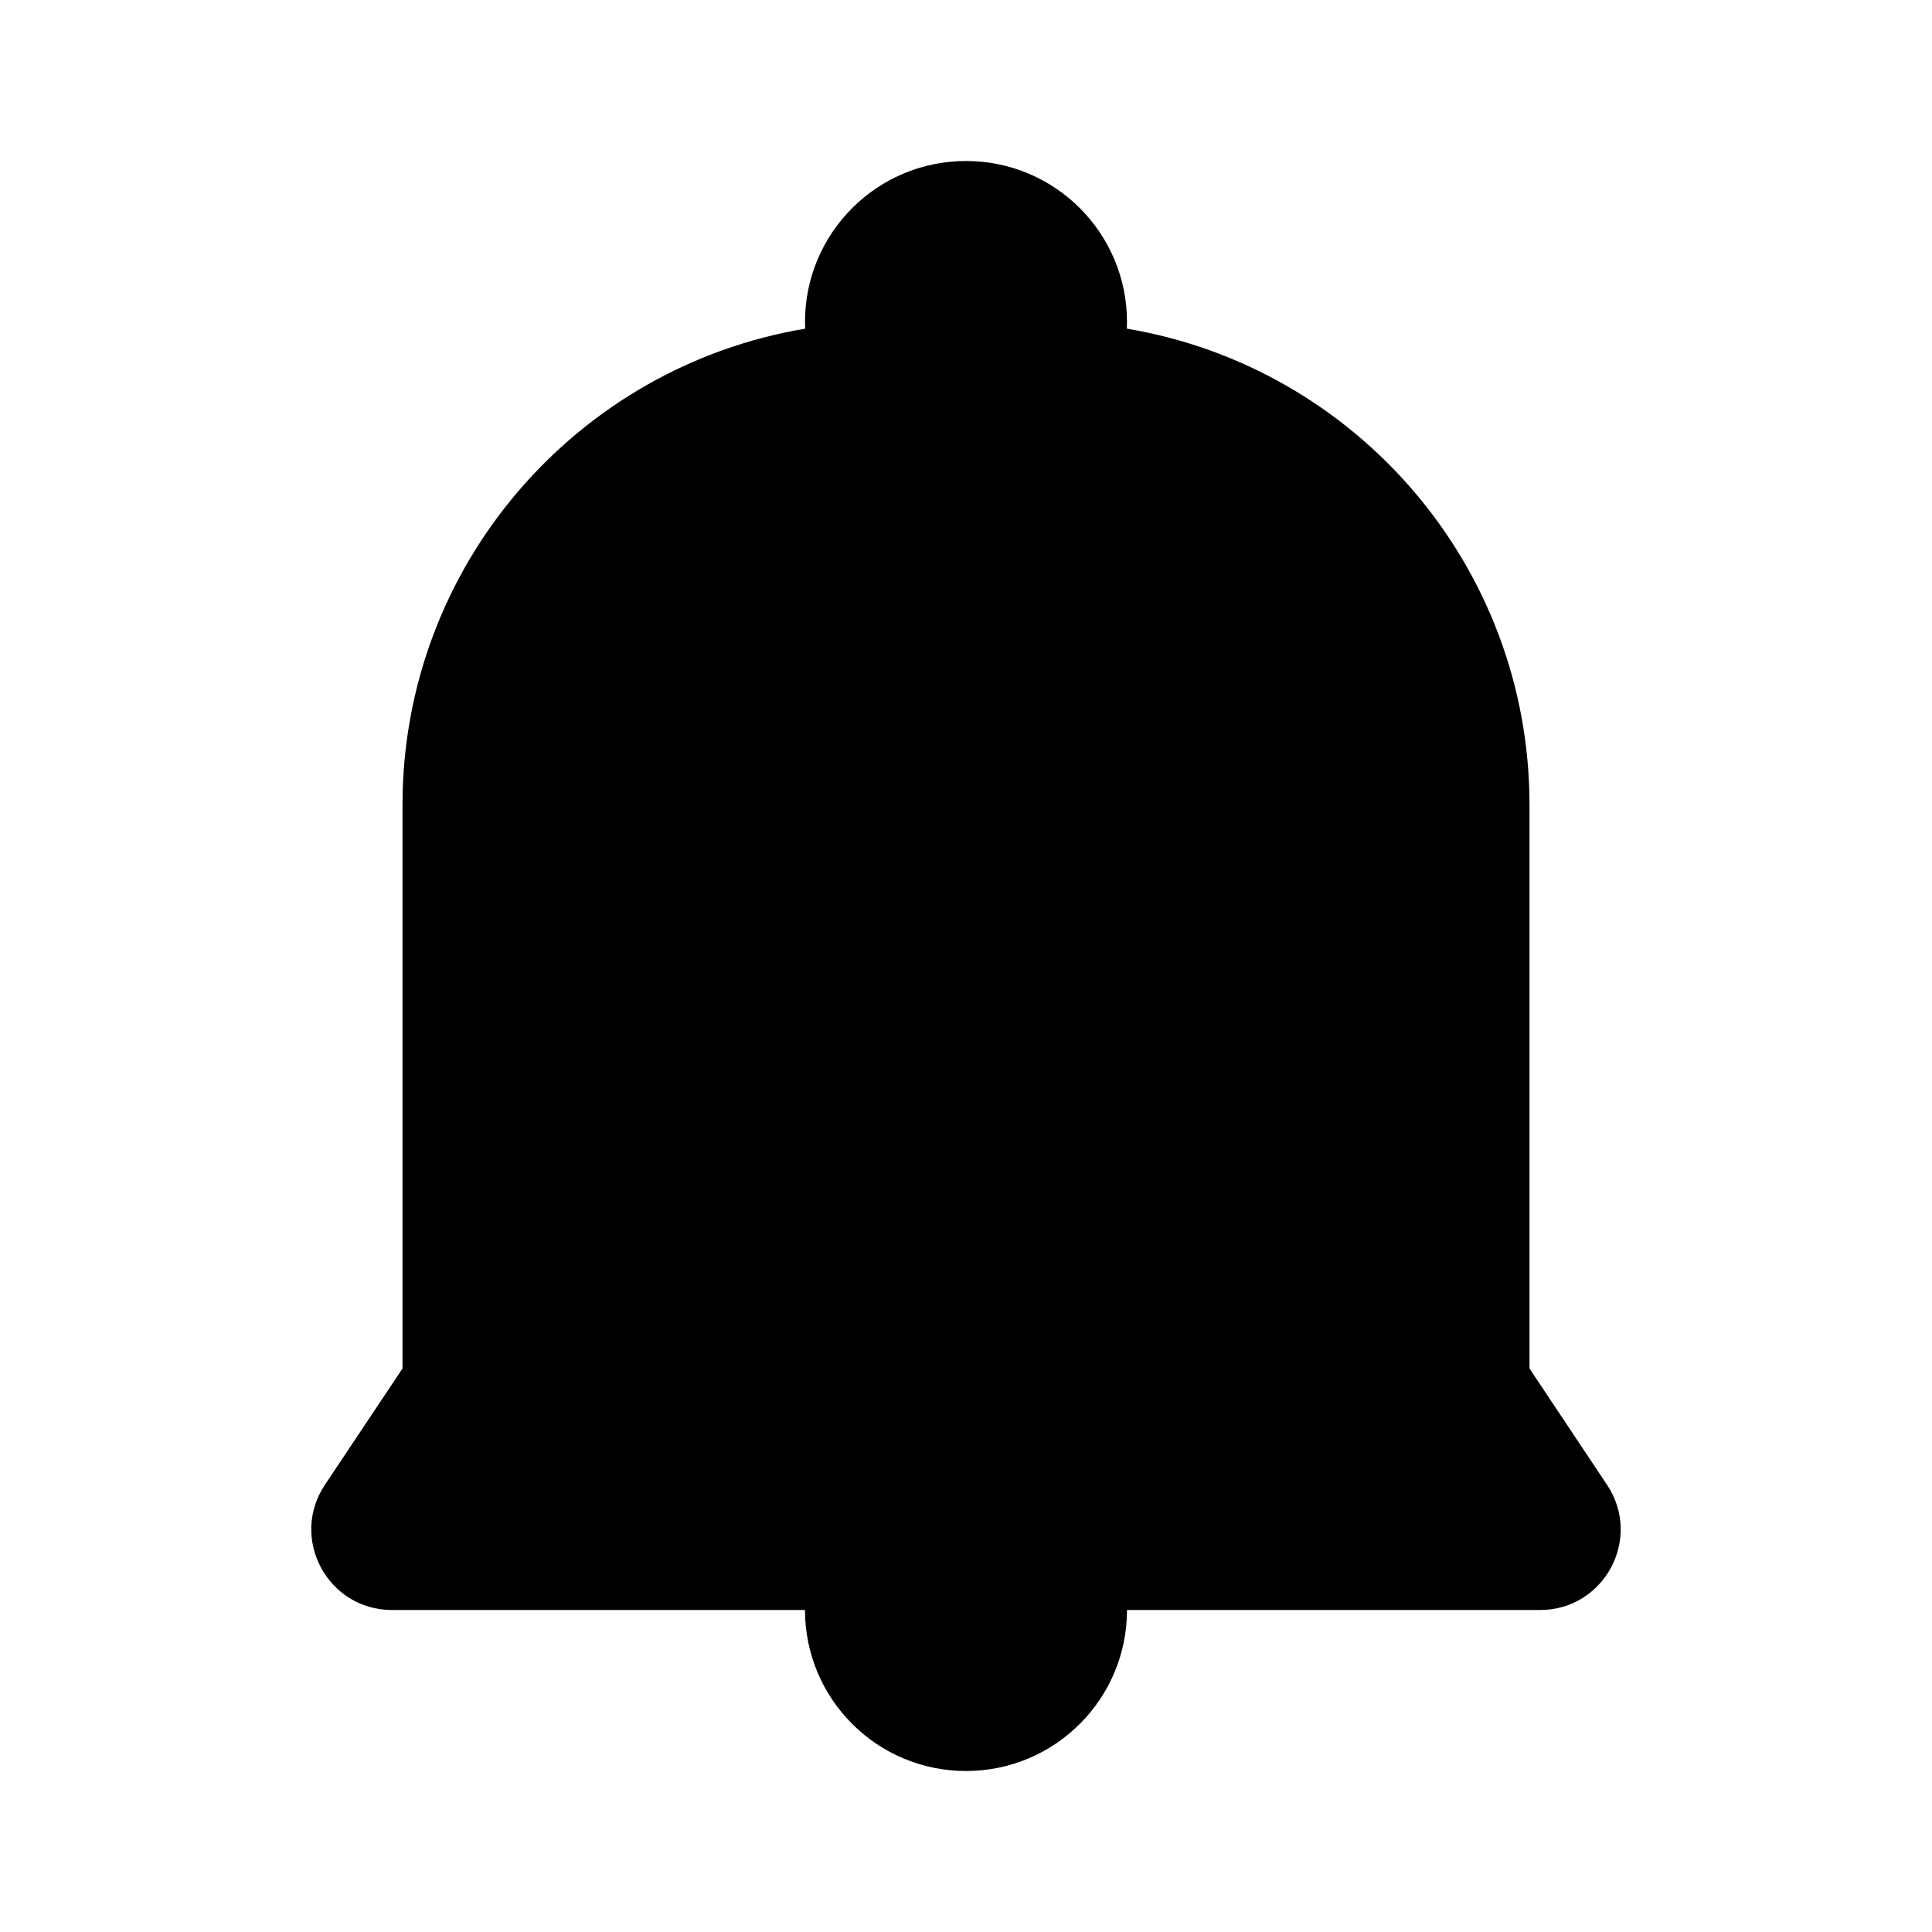
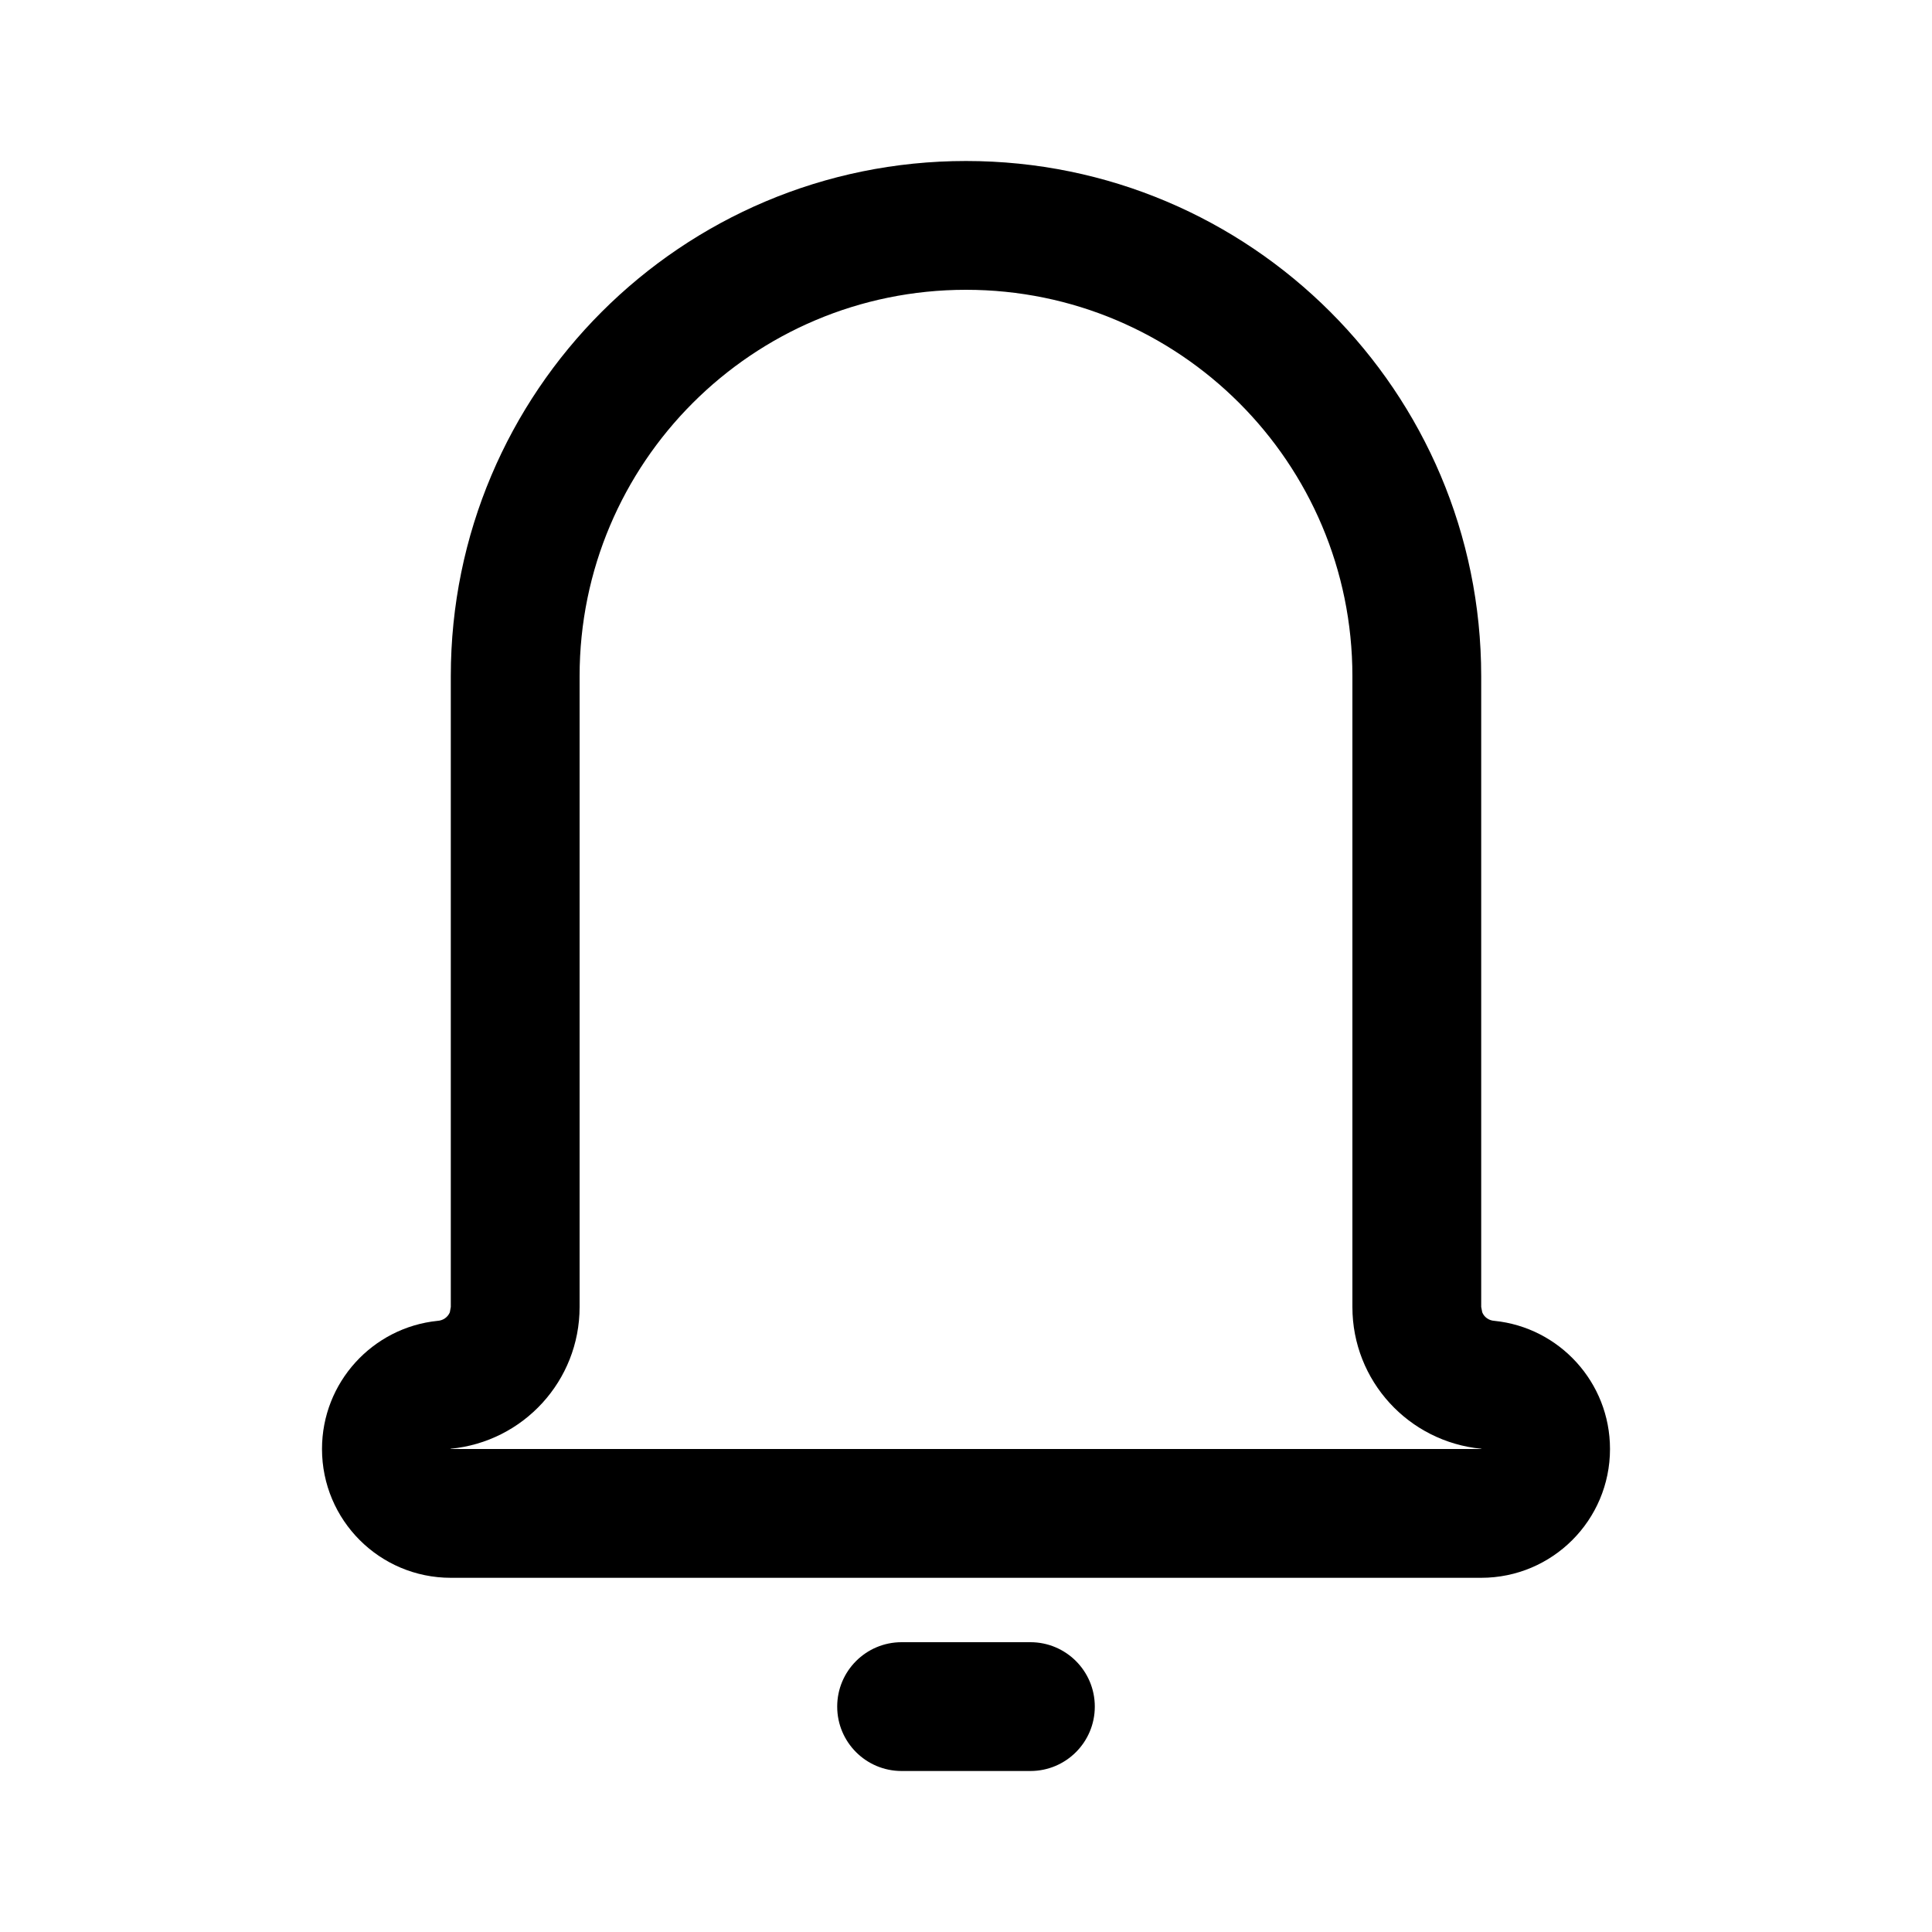
<svg xmlns="http://www.w3.org/2000/svg" width="24" height="24" viewBox="0 0 24 24" fill="none">
-   <path fill-rule="evenodd" clip-rule="evenodd" d="M13.998 4.083C13.999 4.055 14 4.028 14 4C14 2.895 13.105 2 12 2C10.895 2 10 2.895 10 4C10 4.028 10.001 4.055 10.002 4.083C7.163 4.558 5 7.026 5 10V17L4.036 18.445C3.593 19.11 4.07 20 4.869 20H10C10 21.105 10.895 22 12 22C13.105 22 14 21.105 14 20H19.131C19.93 20 20.407 19.11 19.963 18.445L19 17V10C19 7.026 16.837 4.558 13.998 4.083Z" fill="black" />
+   <path d="M12.8 20.4C13.242 20.4 13.6 20.758 13.6 21.2C13.6 21.642 13.242 22 12.8 22H11.2C10.758 22 10.4 21.642 10.4 21.2C10.4 20.758 10.758 20.4 11.2 20.4H12.8Z" fill="black" />
+   <path fill-rule="evenodd" clip-rule="evenodd" d="M12 2C15.535 2 18.4 4.865 18.4 8.4V16.236L18.413 16.302C18.437 16.362 18.495 16.404 18.564 16.408C19.371 16.49 20 17.172 20 18C20 18.884 19.284 19.6 18.4 19.6H5.6C4.716 19.6 4 18.884 4 18C4 17.172 4.629 16.49 5.436 16.408C5.505 16.404 5.563 16.362 5.588 16.302L5.6 16.236V8.4C5.6 4.865 8.465 2 12 2ZM12 3.6C9.349 3.6 7.2 5.749 7.2 8.4V16.236C7.2 17.153 6.501 17.911 5.597 17.997L5.598 18H18.402V17.997C17.498 17.91 16.8 17.153 16.8 16.236V8.4C16.8 5.749 14.651 3.6 12 3.6Z" fill="black" />
</svg>
